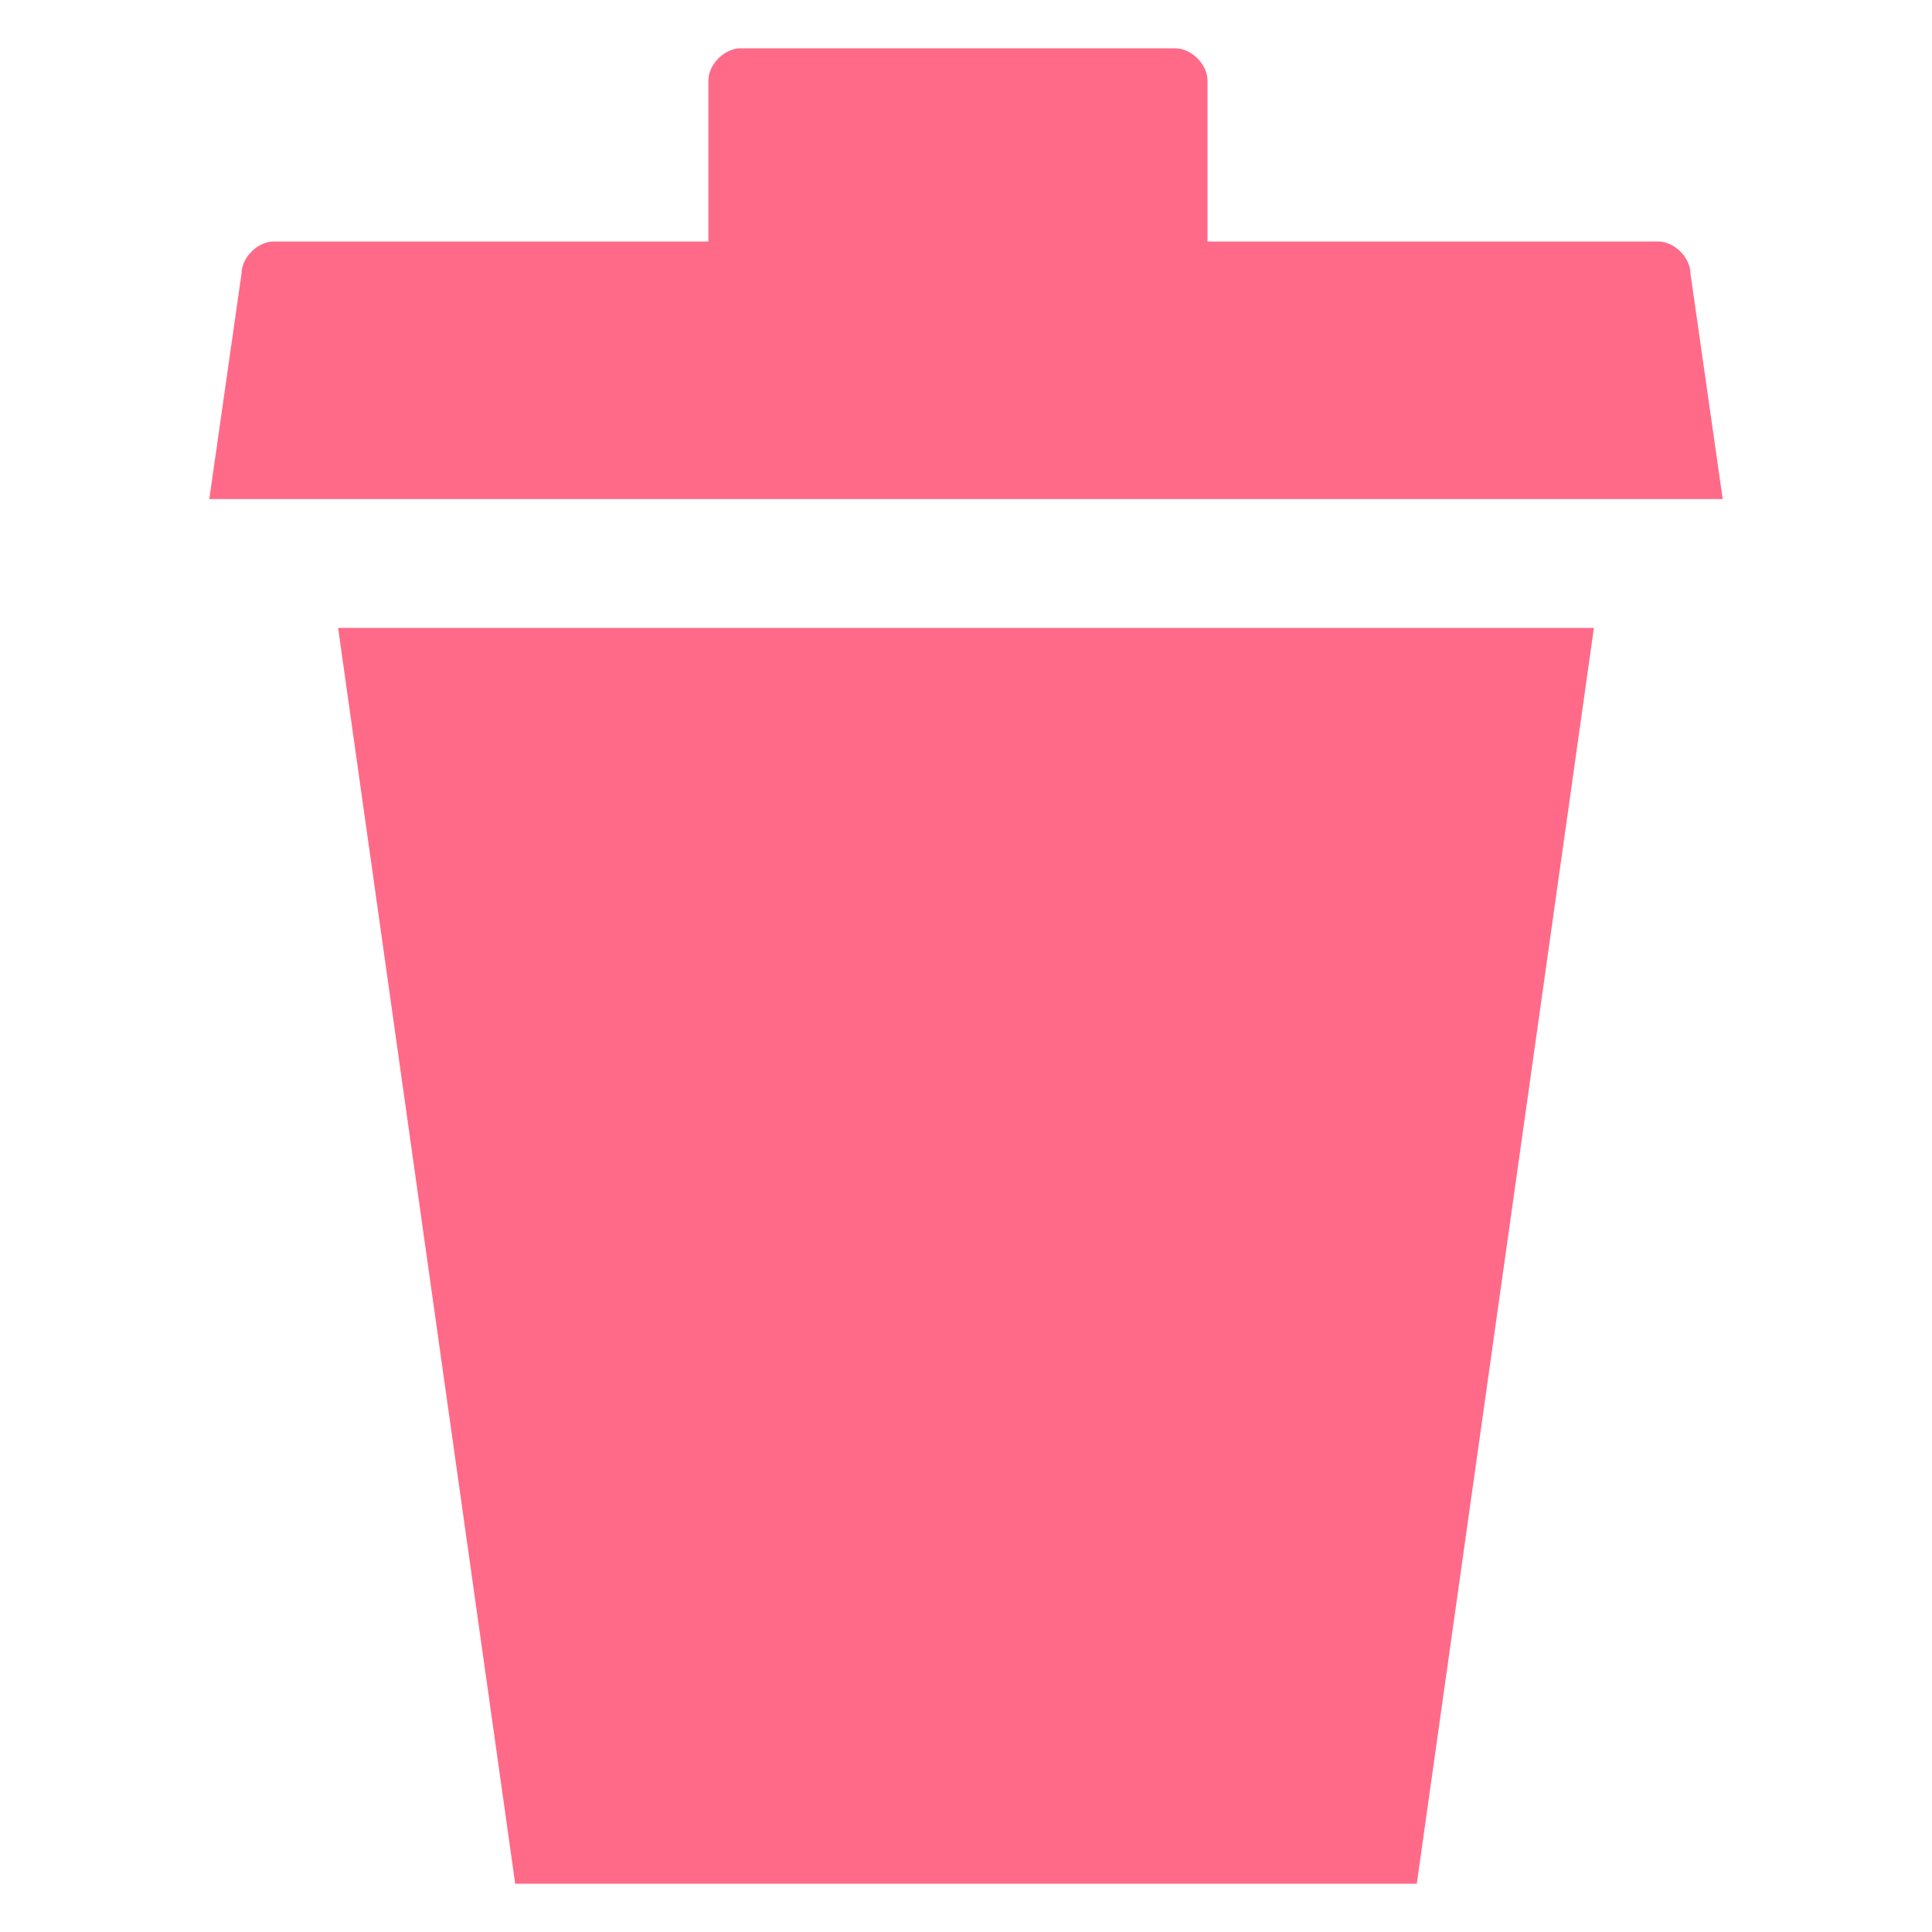
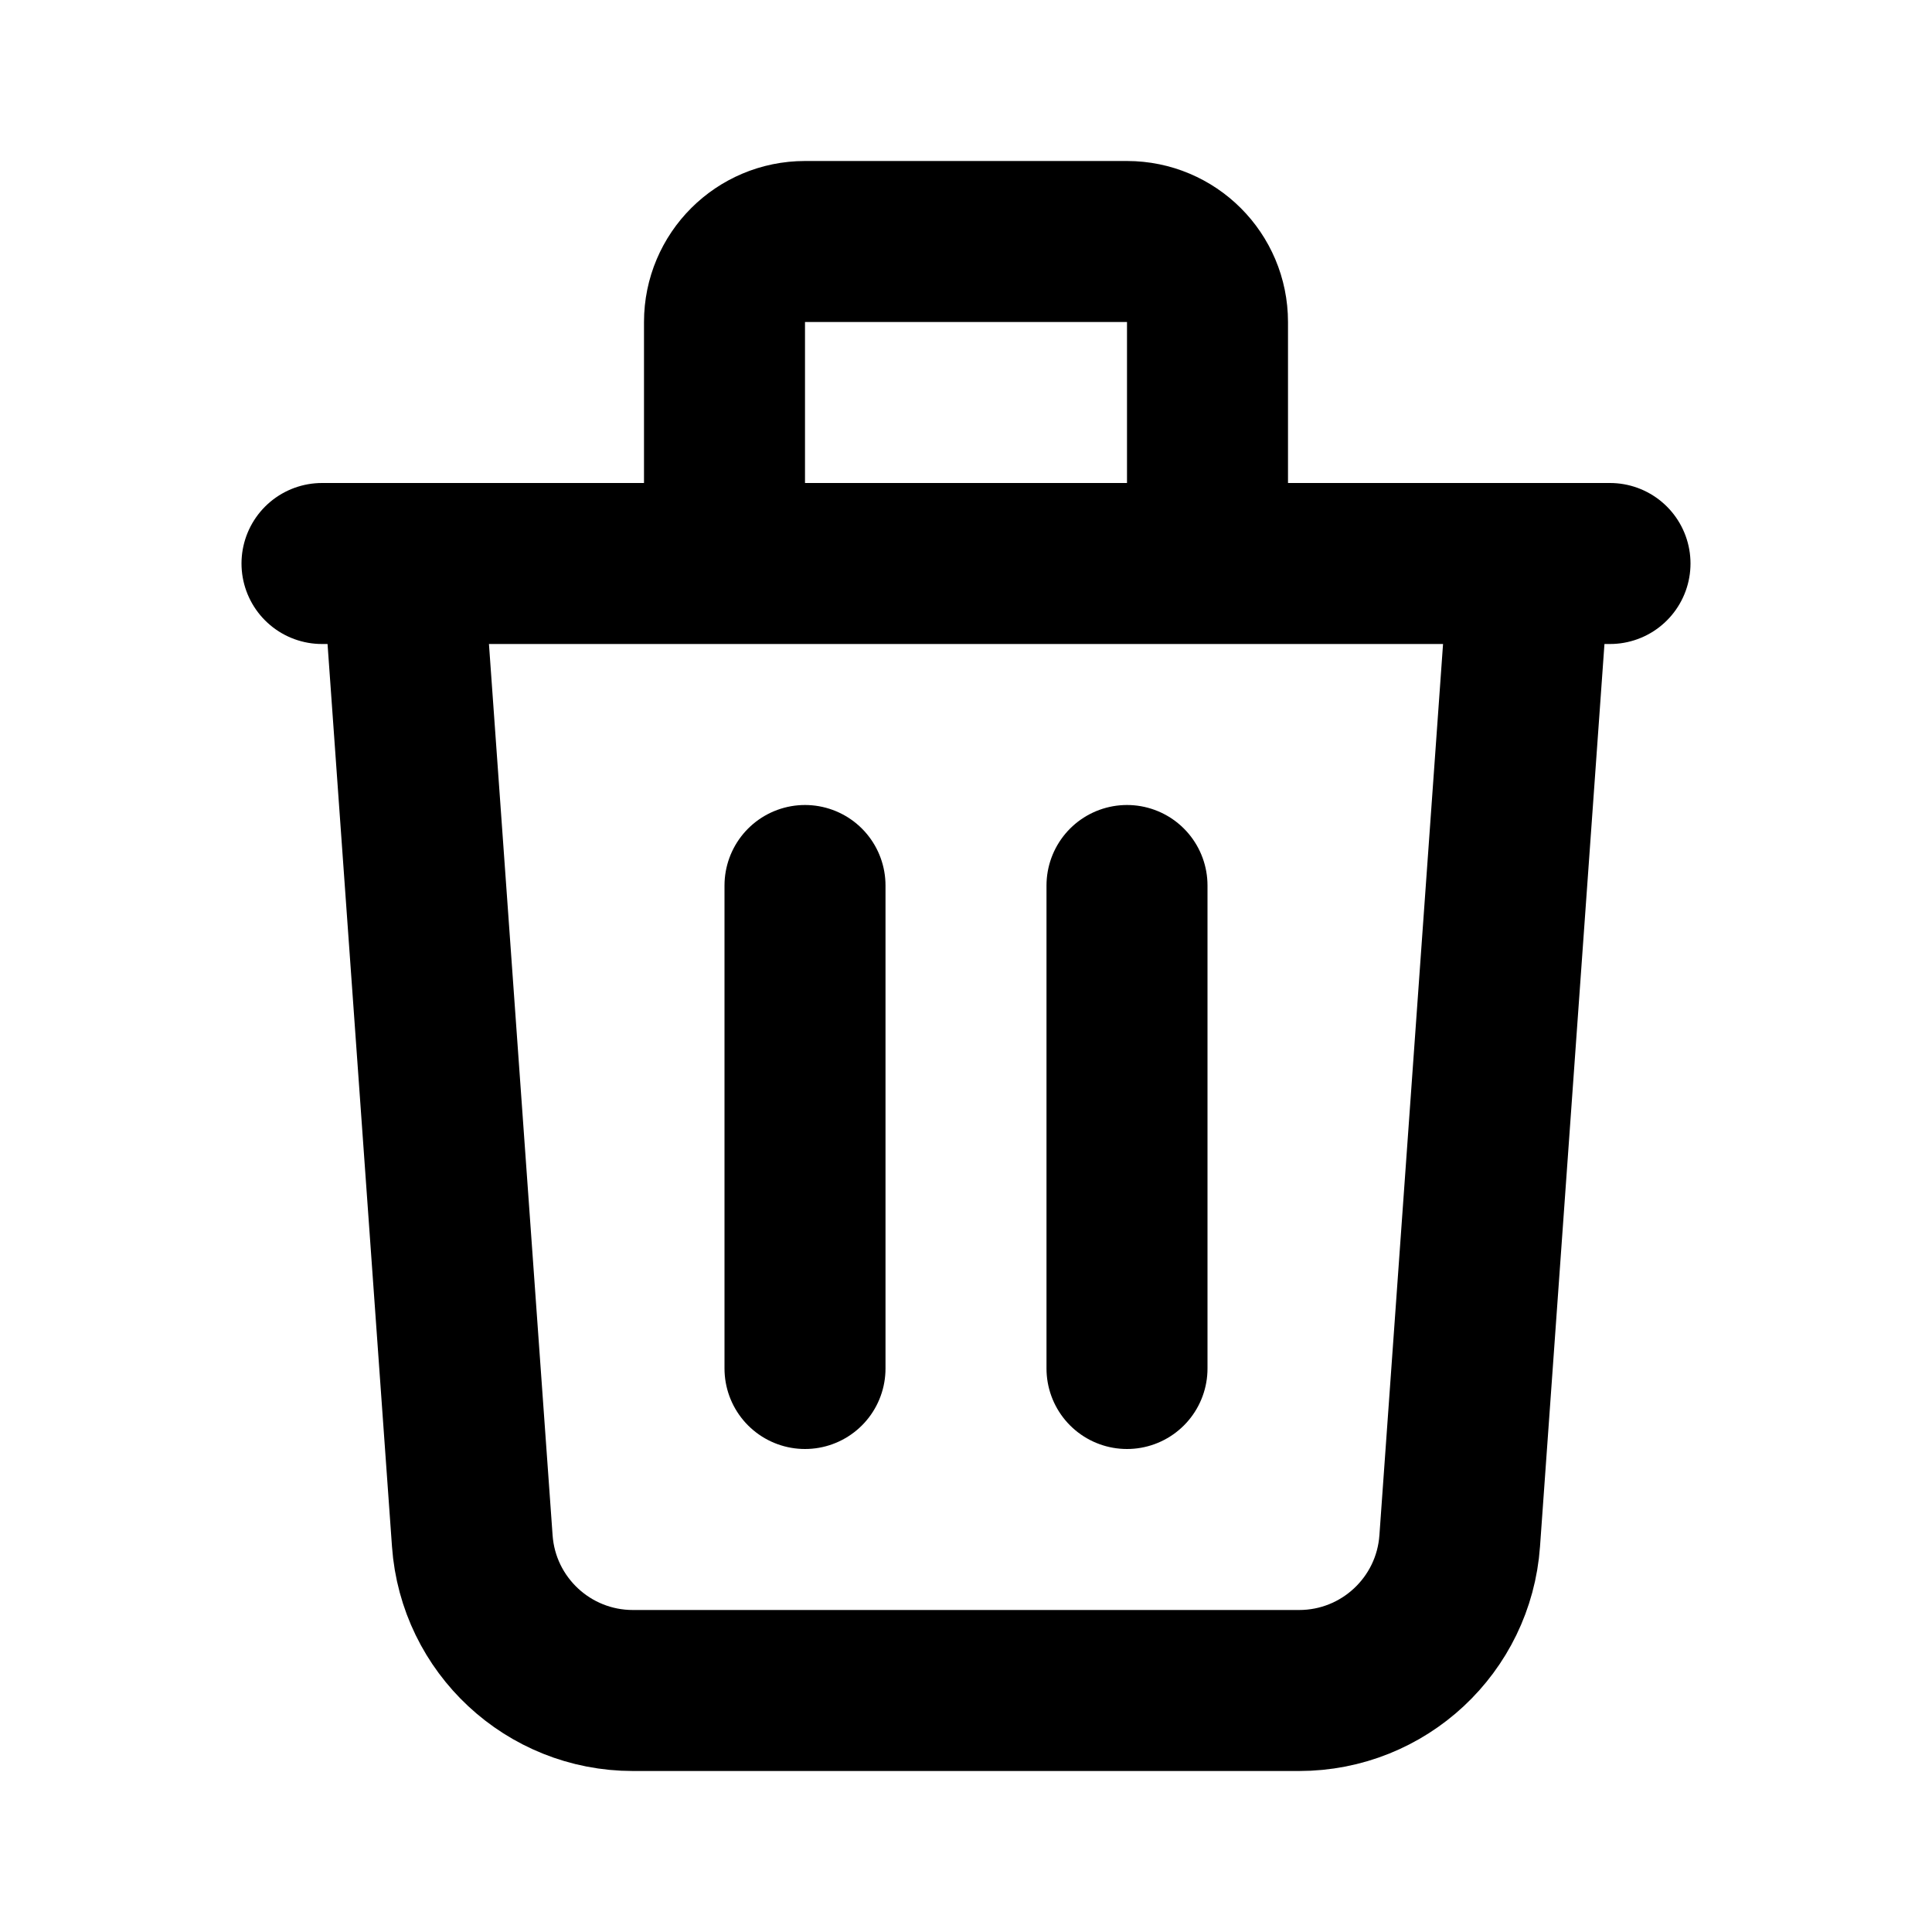
- <svg xmlns="http://www.w3.org/2000/svg" version="1.1" id="Layer_1" x="0px" y="0px" viewBox="0 0 12 12" style="enable-background:new 0 0 12 12;" xml:space="preserve">
-   <style type="text/css">
- 	.st0{fill:#FF6A88;}
- </style>
-   <path class="st0" d="M4.6,0.3h2.7c0.1,0,0.2,0.1,0.2,0.2v1H4.4v-1C4.4,0.4,4.5,0.3,4.6,0.3z M1.7,1.5h8.6c0.1,0,0.2,0.1,0.2,0.2  l0.2,1.4H1.3l0.2-1.4C1.5,1.6,1.6,1.5,1.7,1.5z M6,11.7H3.2L2.1,3.9H6h3.9l-1.1,7.8H6L6,11.7z" />
+ <svg xmlns="http://www.w3.org/2000/svg" class="w-6 h-6" fill="none" stroke="currentColor" viewBox="0 0 24 24">
+   <path stroke-linecap="round" stroke-linejoin="round" stroke-width="2" d="M19 7l-.867 12.142A2 2 0 0116.138 21H7.862a2 2 0 01-1.995-1.858L5 7m5 4v6m4-6v6m1-10V4a1 1 0 00-1-1h-4a1 1 0 00-1 1v3M4 7h16" />
</svg>
